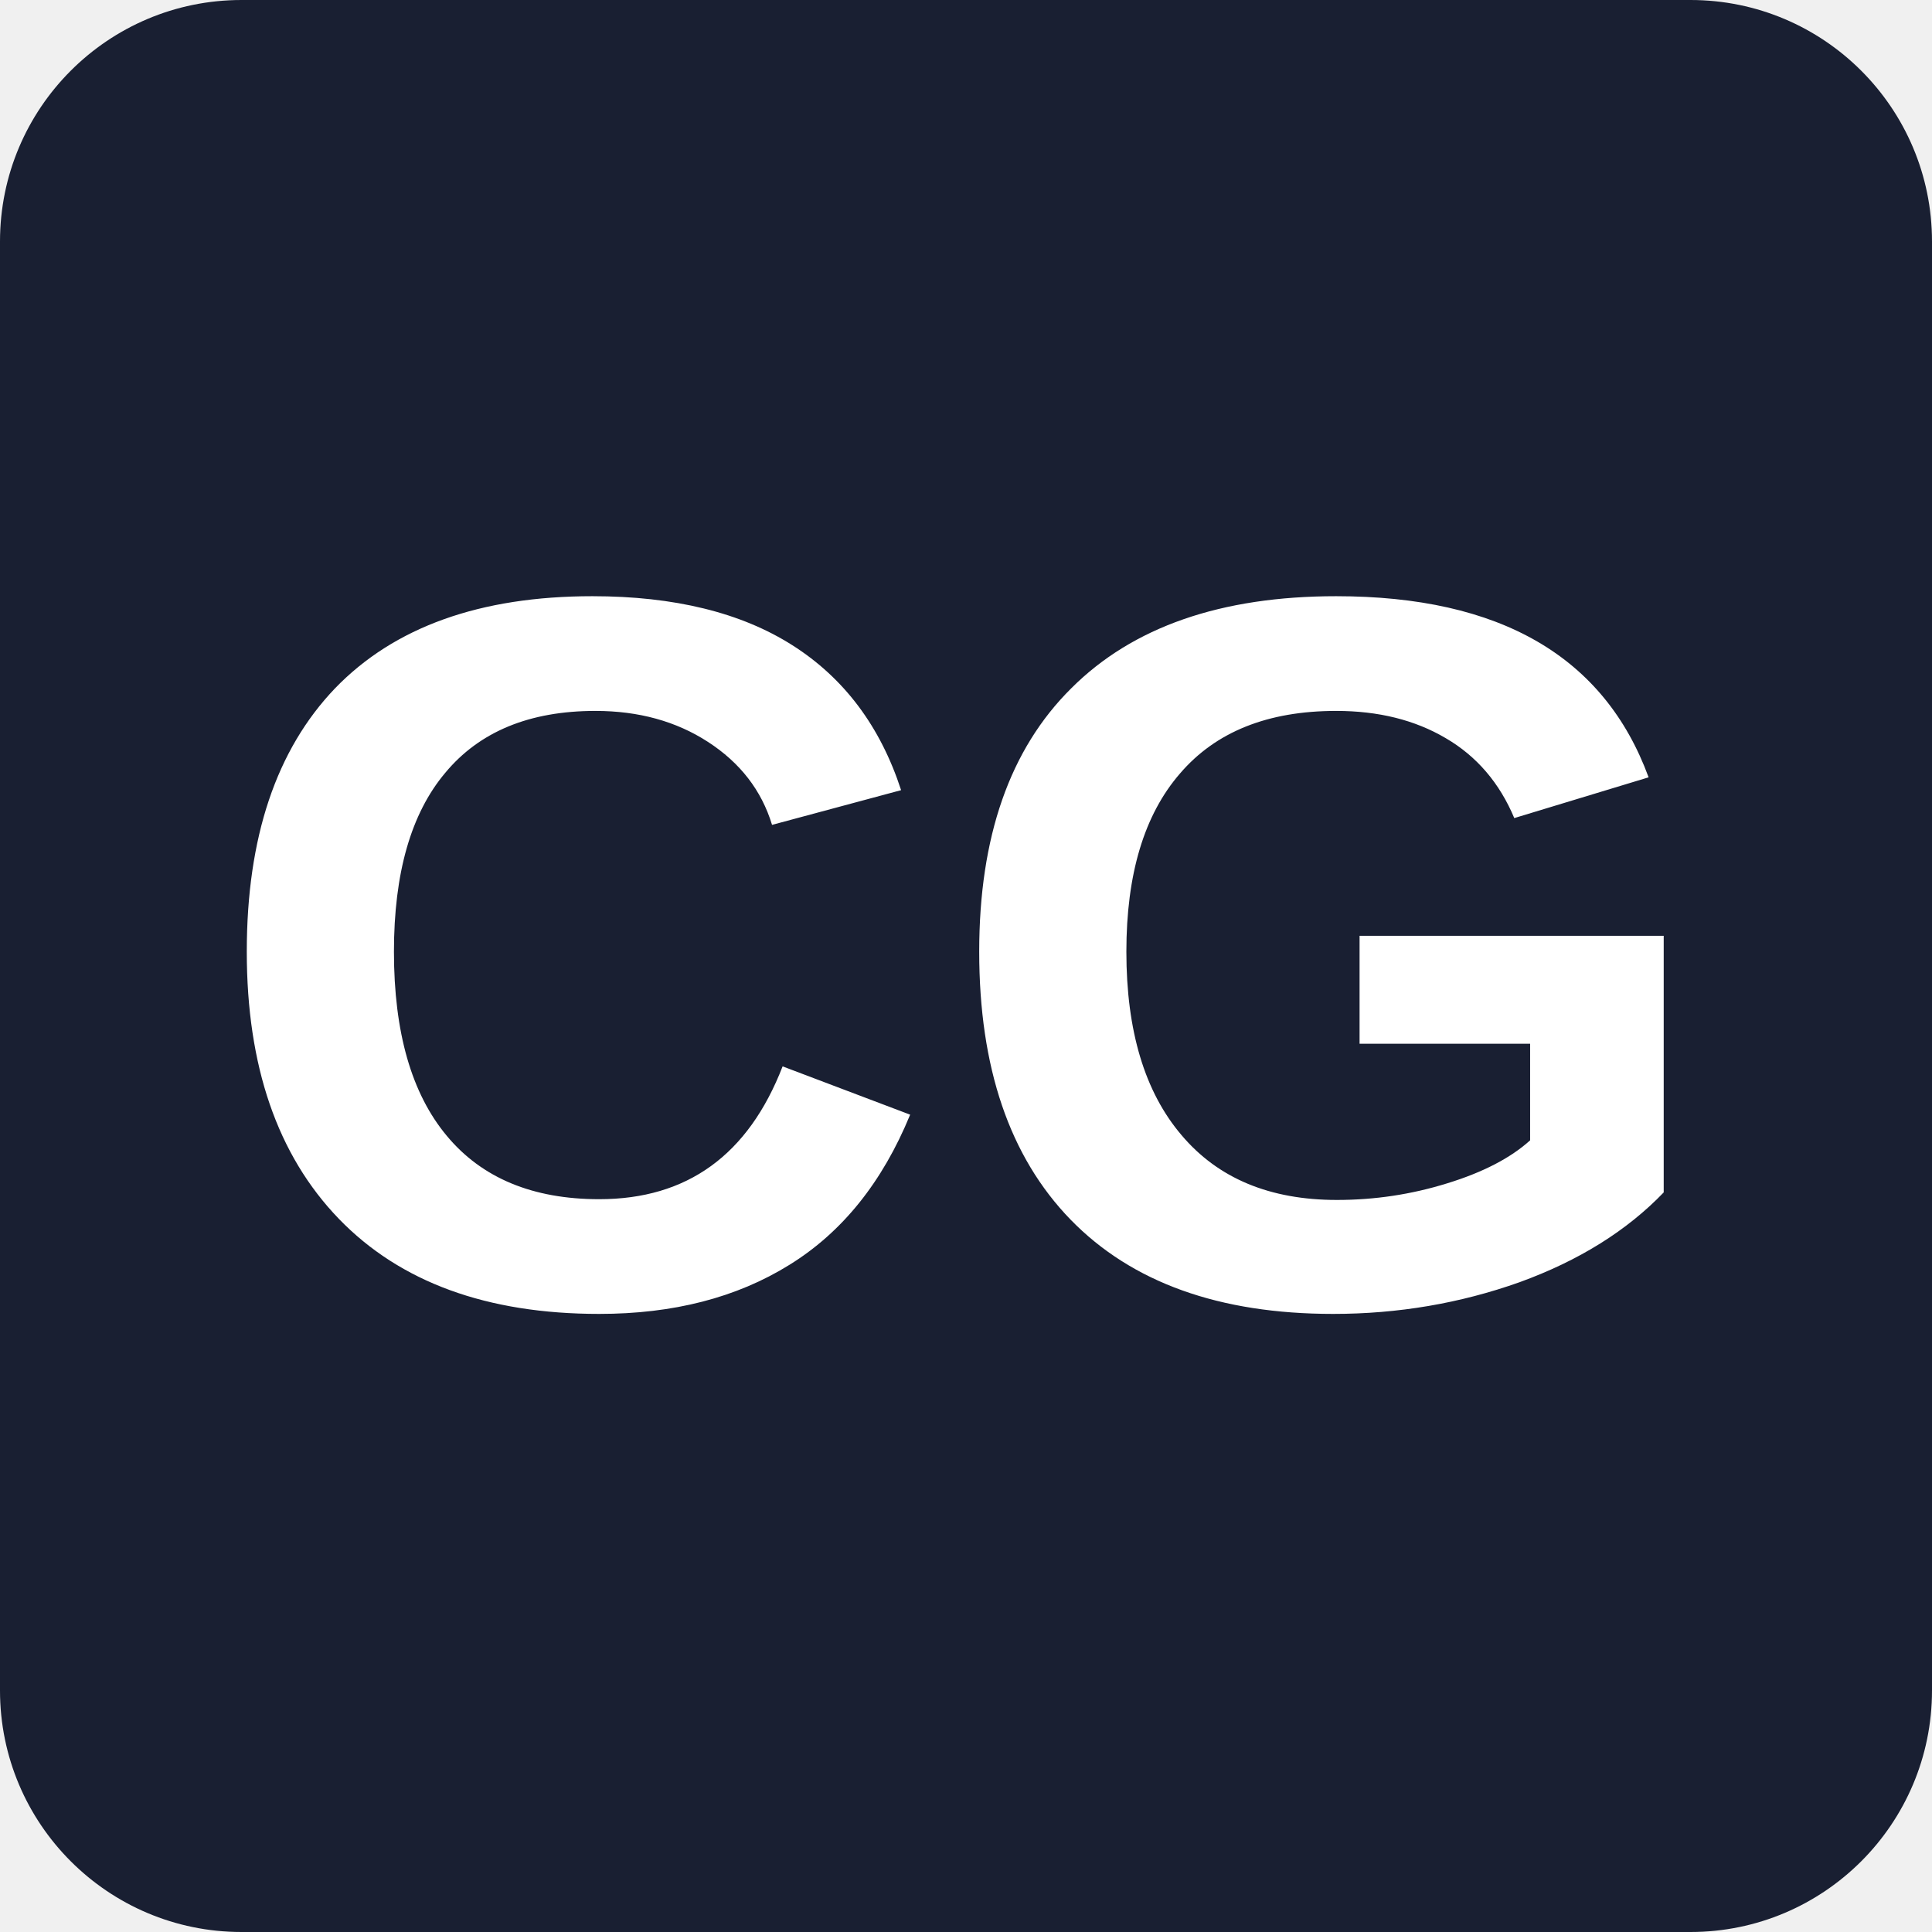
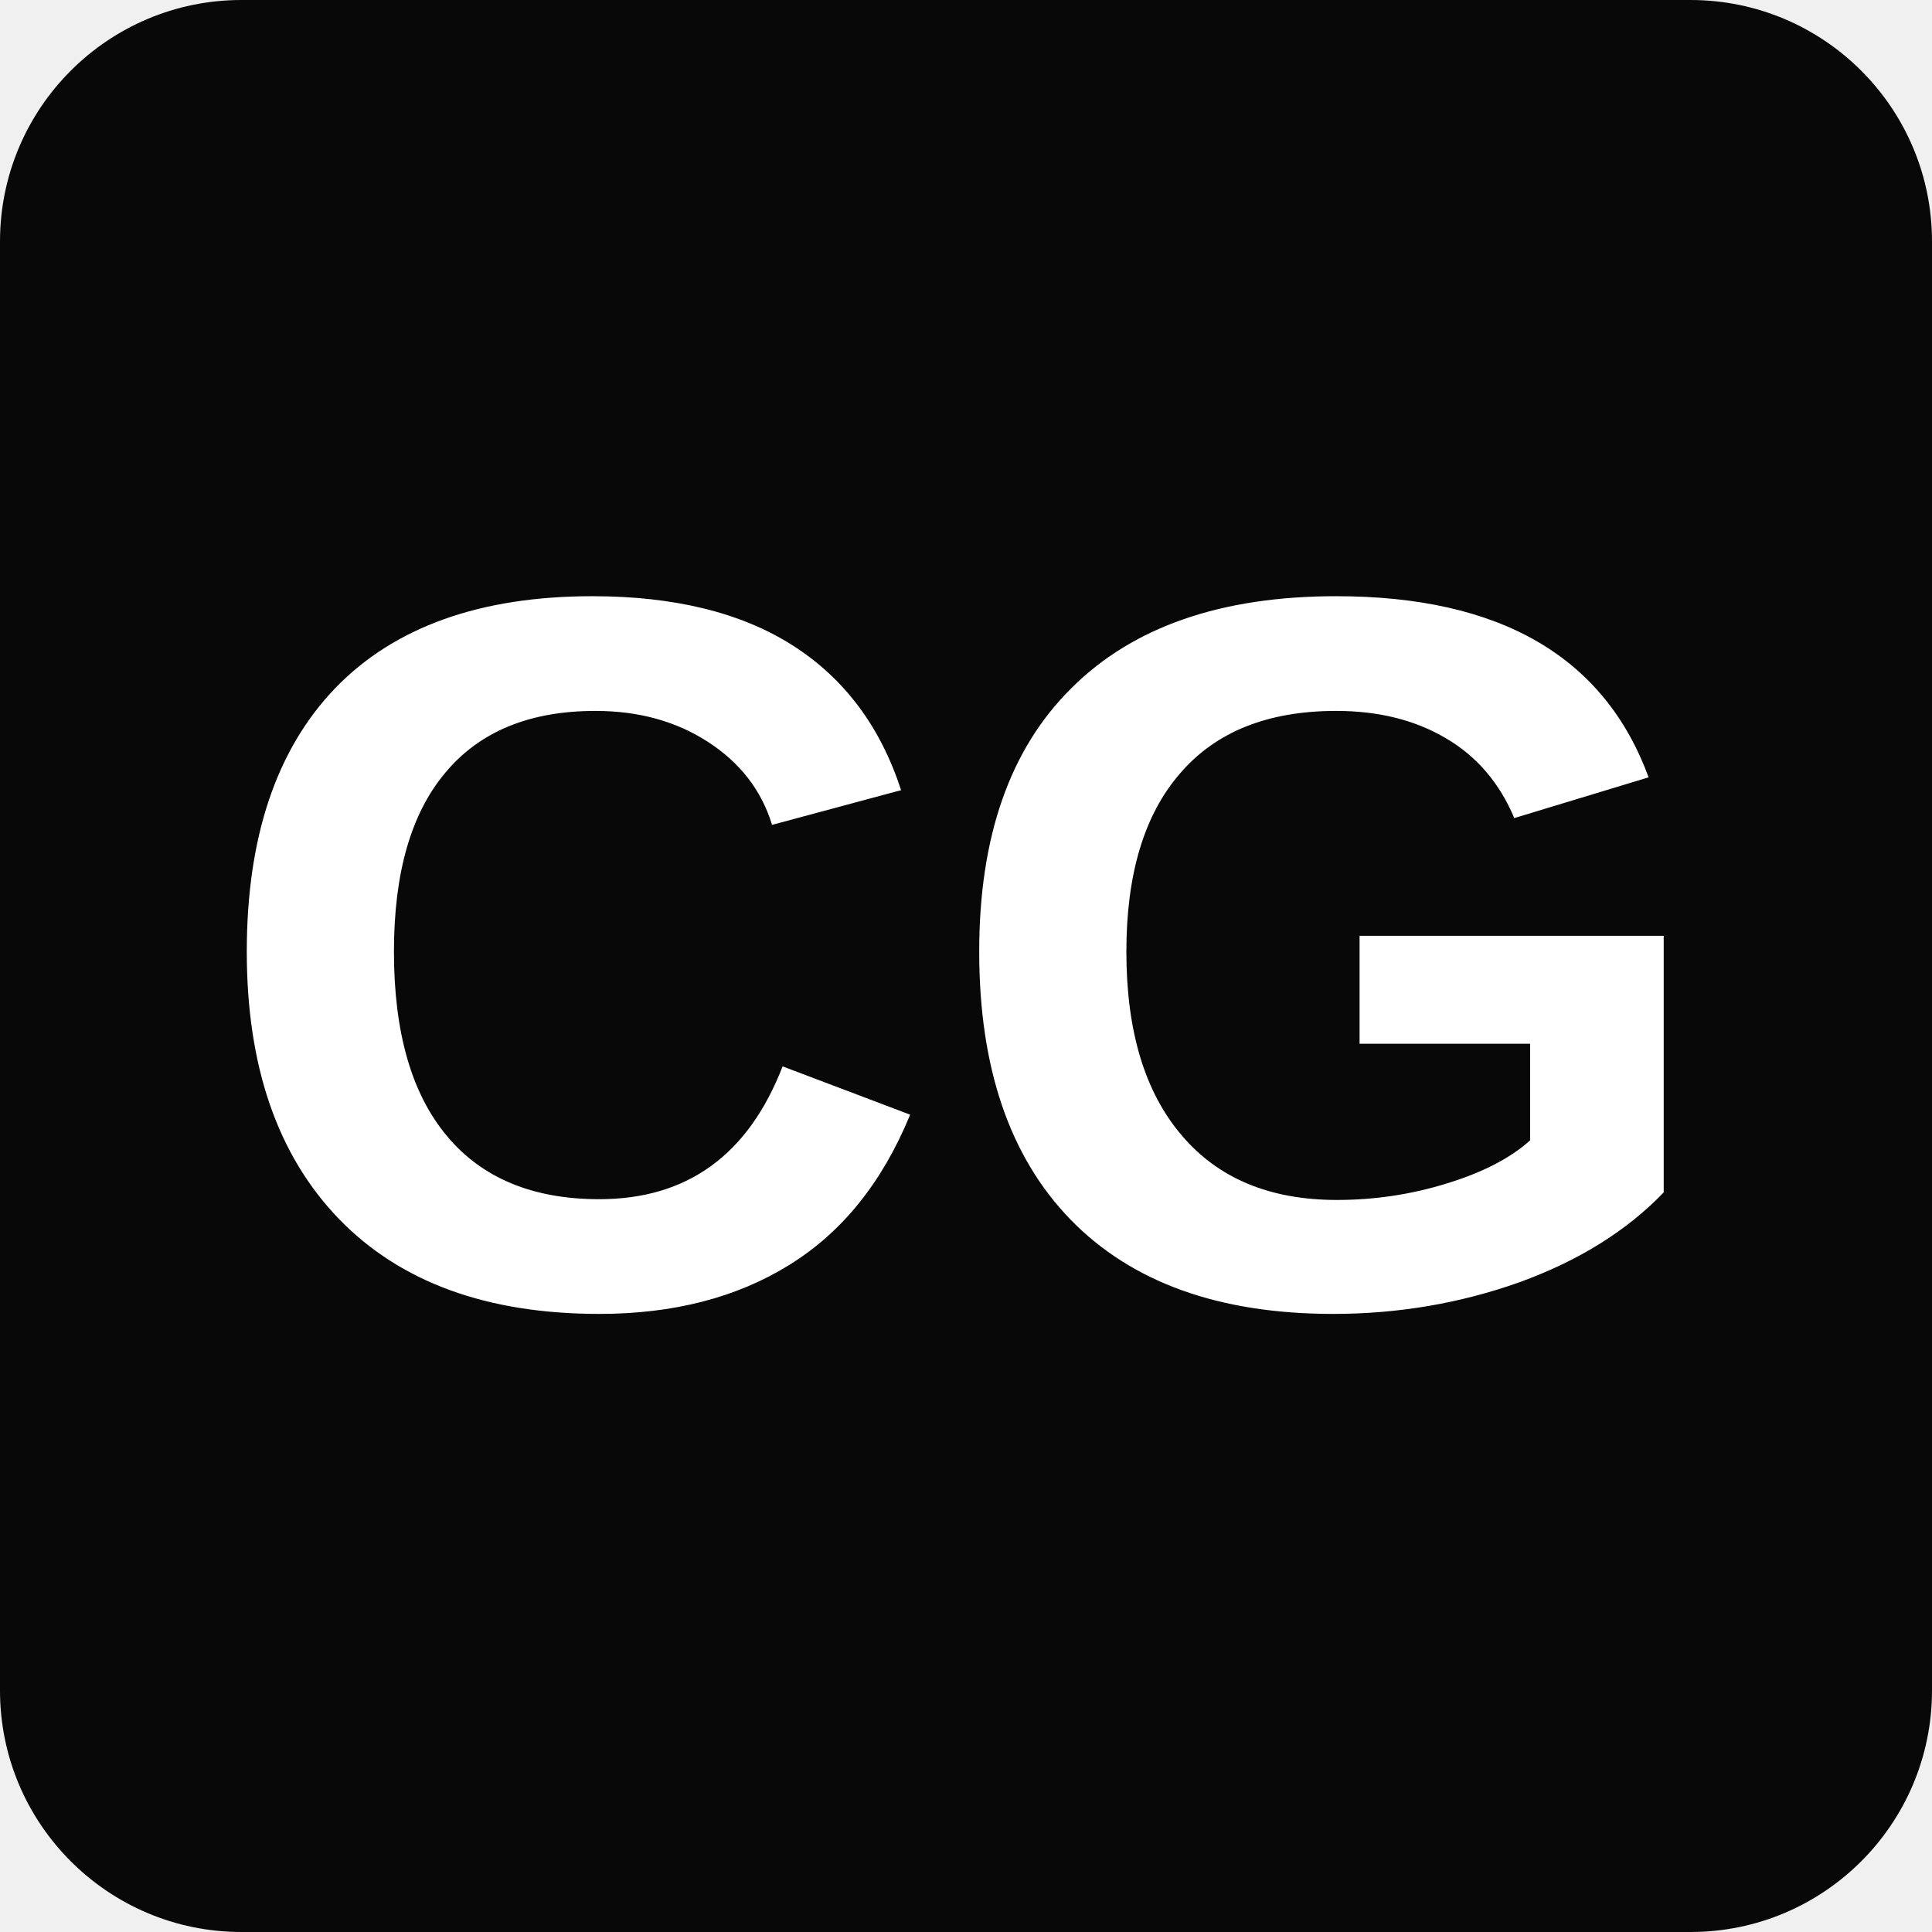
<svg xmlns="http://www.w3.org/2000/svg" viewBox="0 0 40 40">
-   <rect width="40" height="40" rx="5" fill="#191f32" />
+   <rect width="40" height="40" rx="5" fill="#080808" />
  <text x="20" y="27" text-anchor="middle" font-family="Arial,sans-serif" font-size="21" font-weight="600" fill="#ffffff">CG</text>
</svg>
